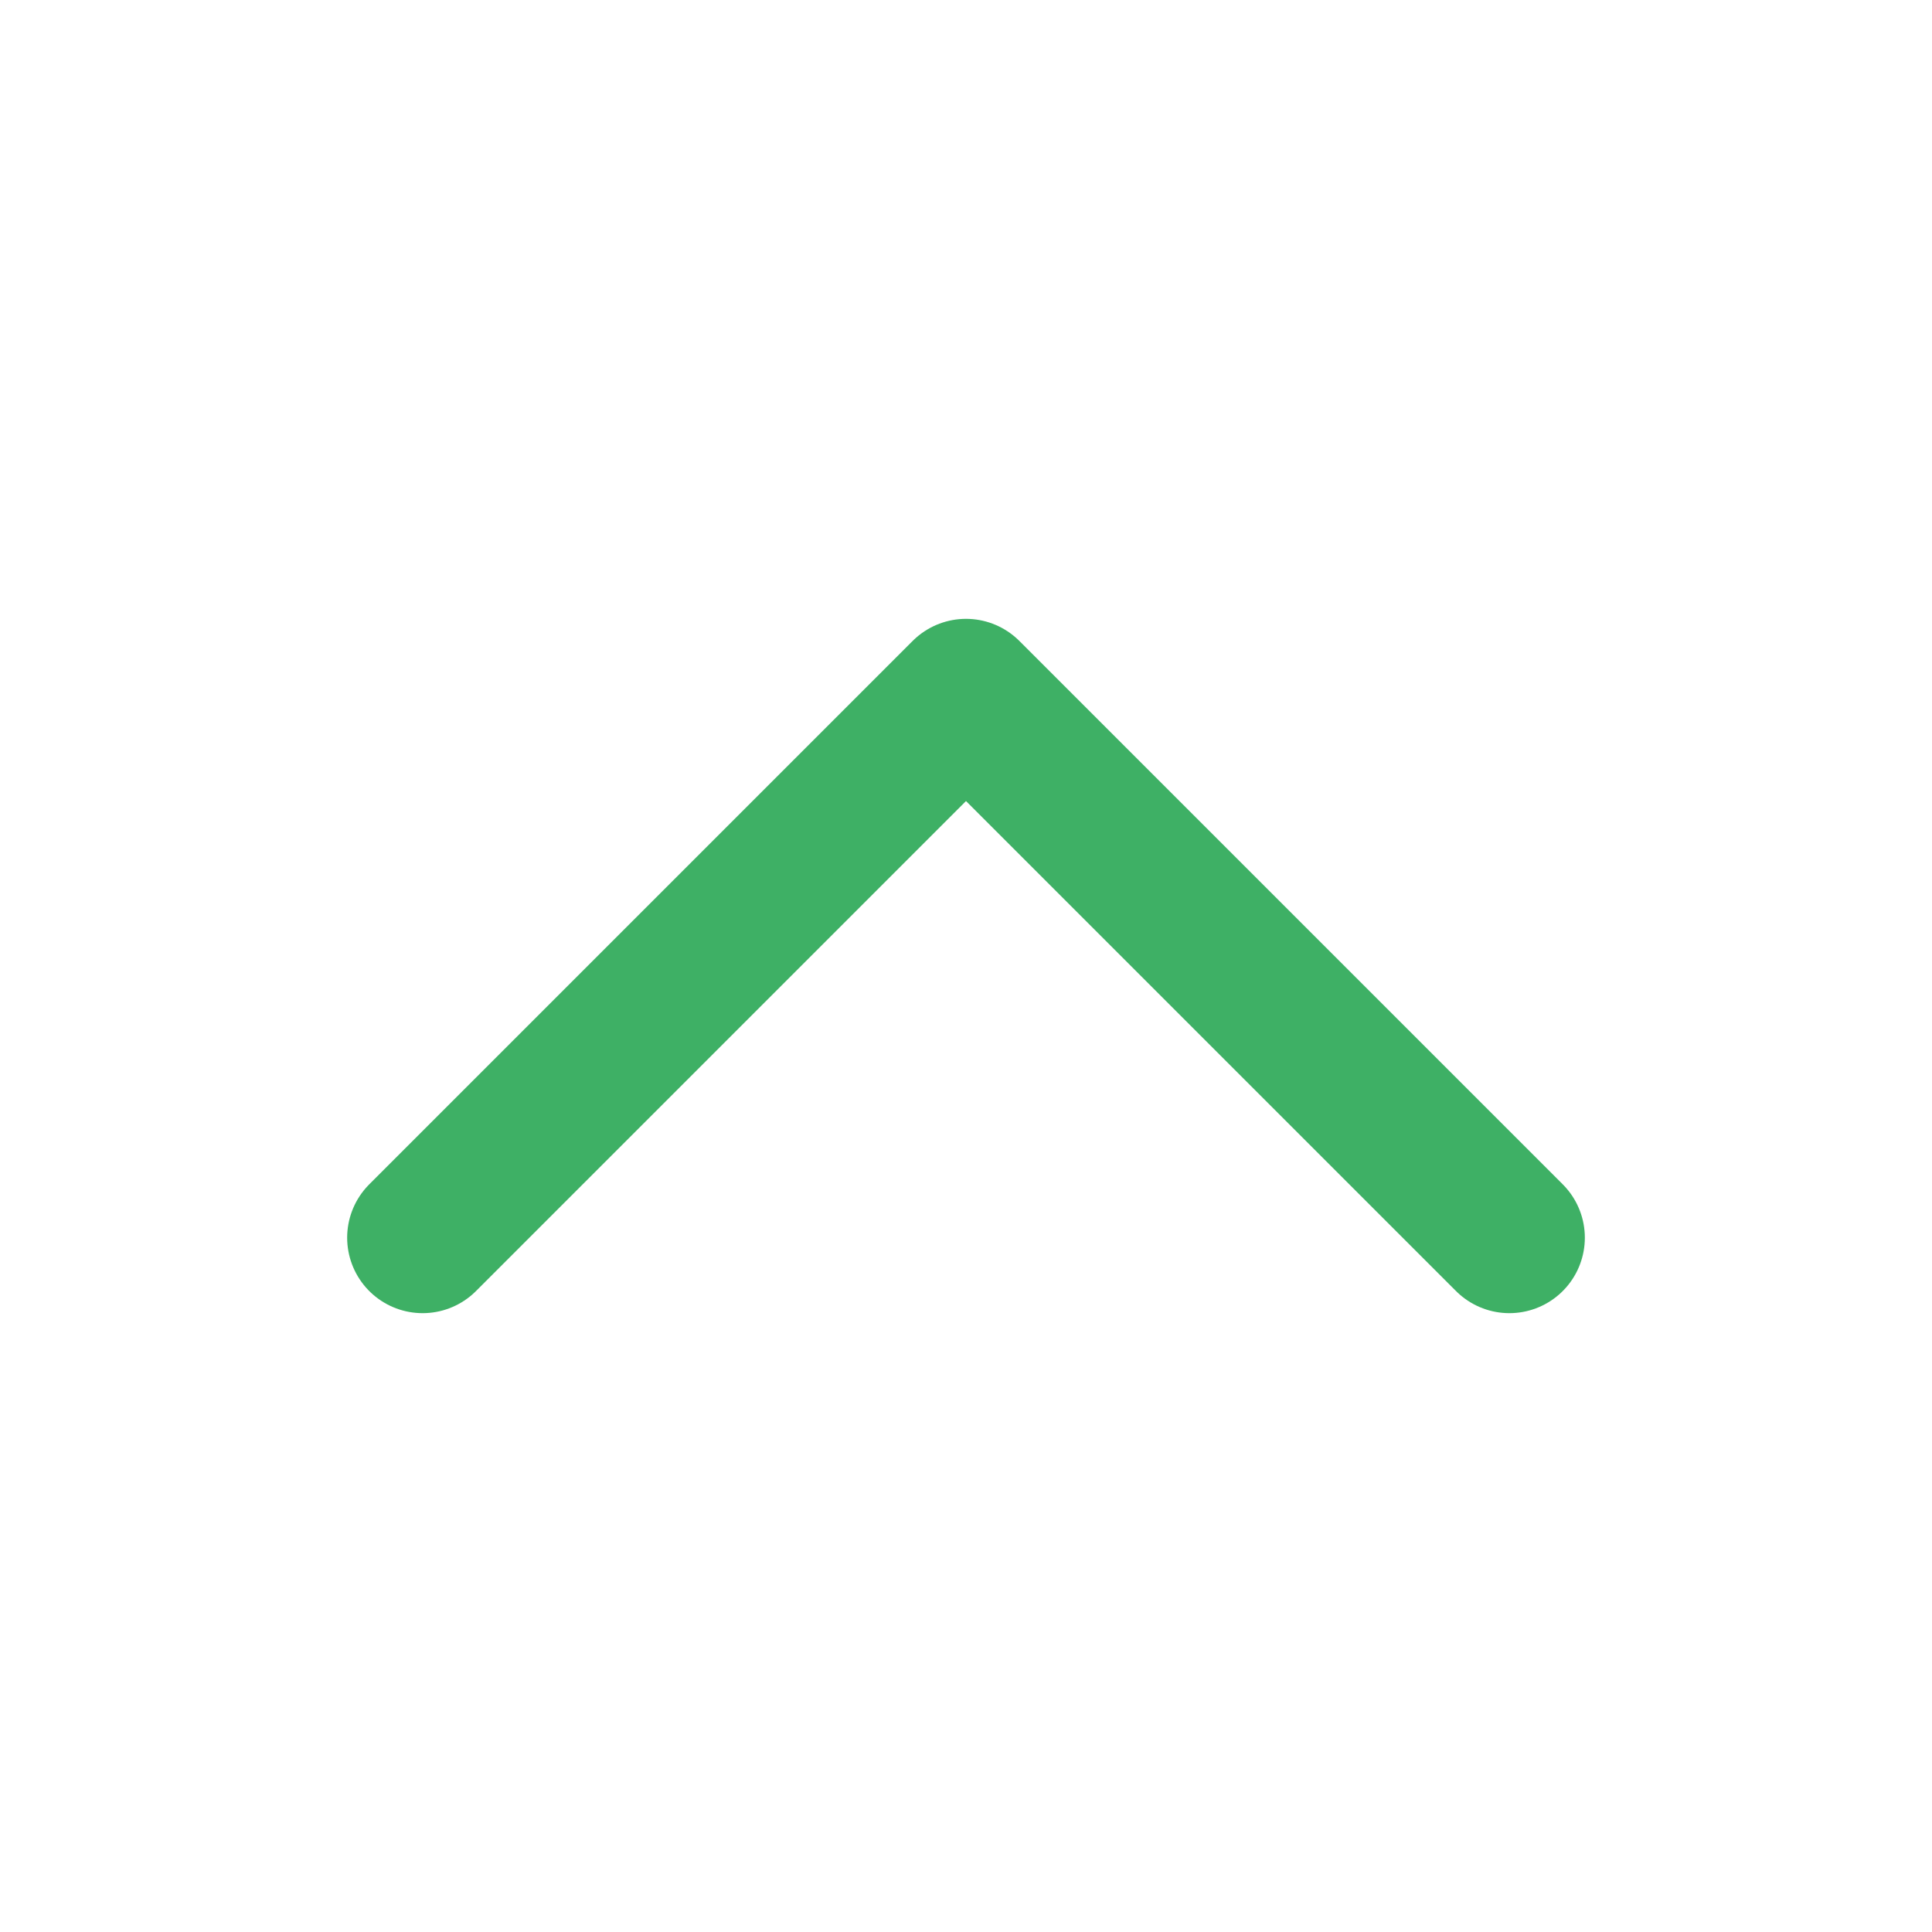
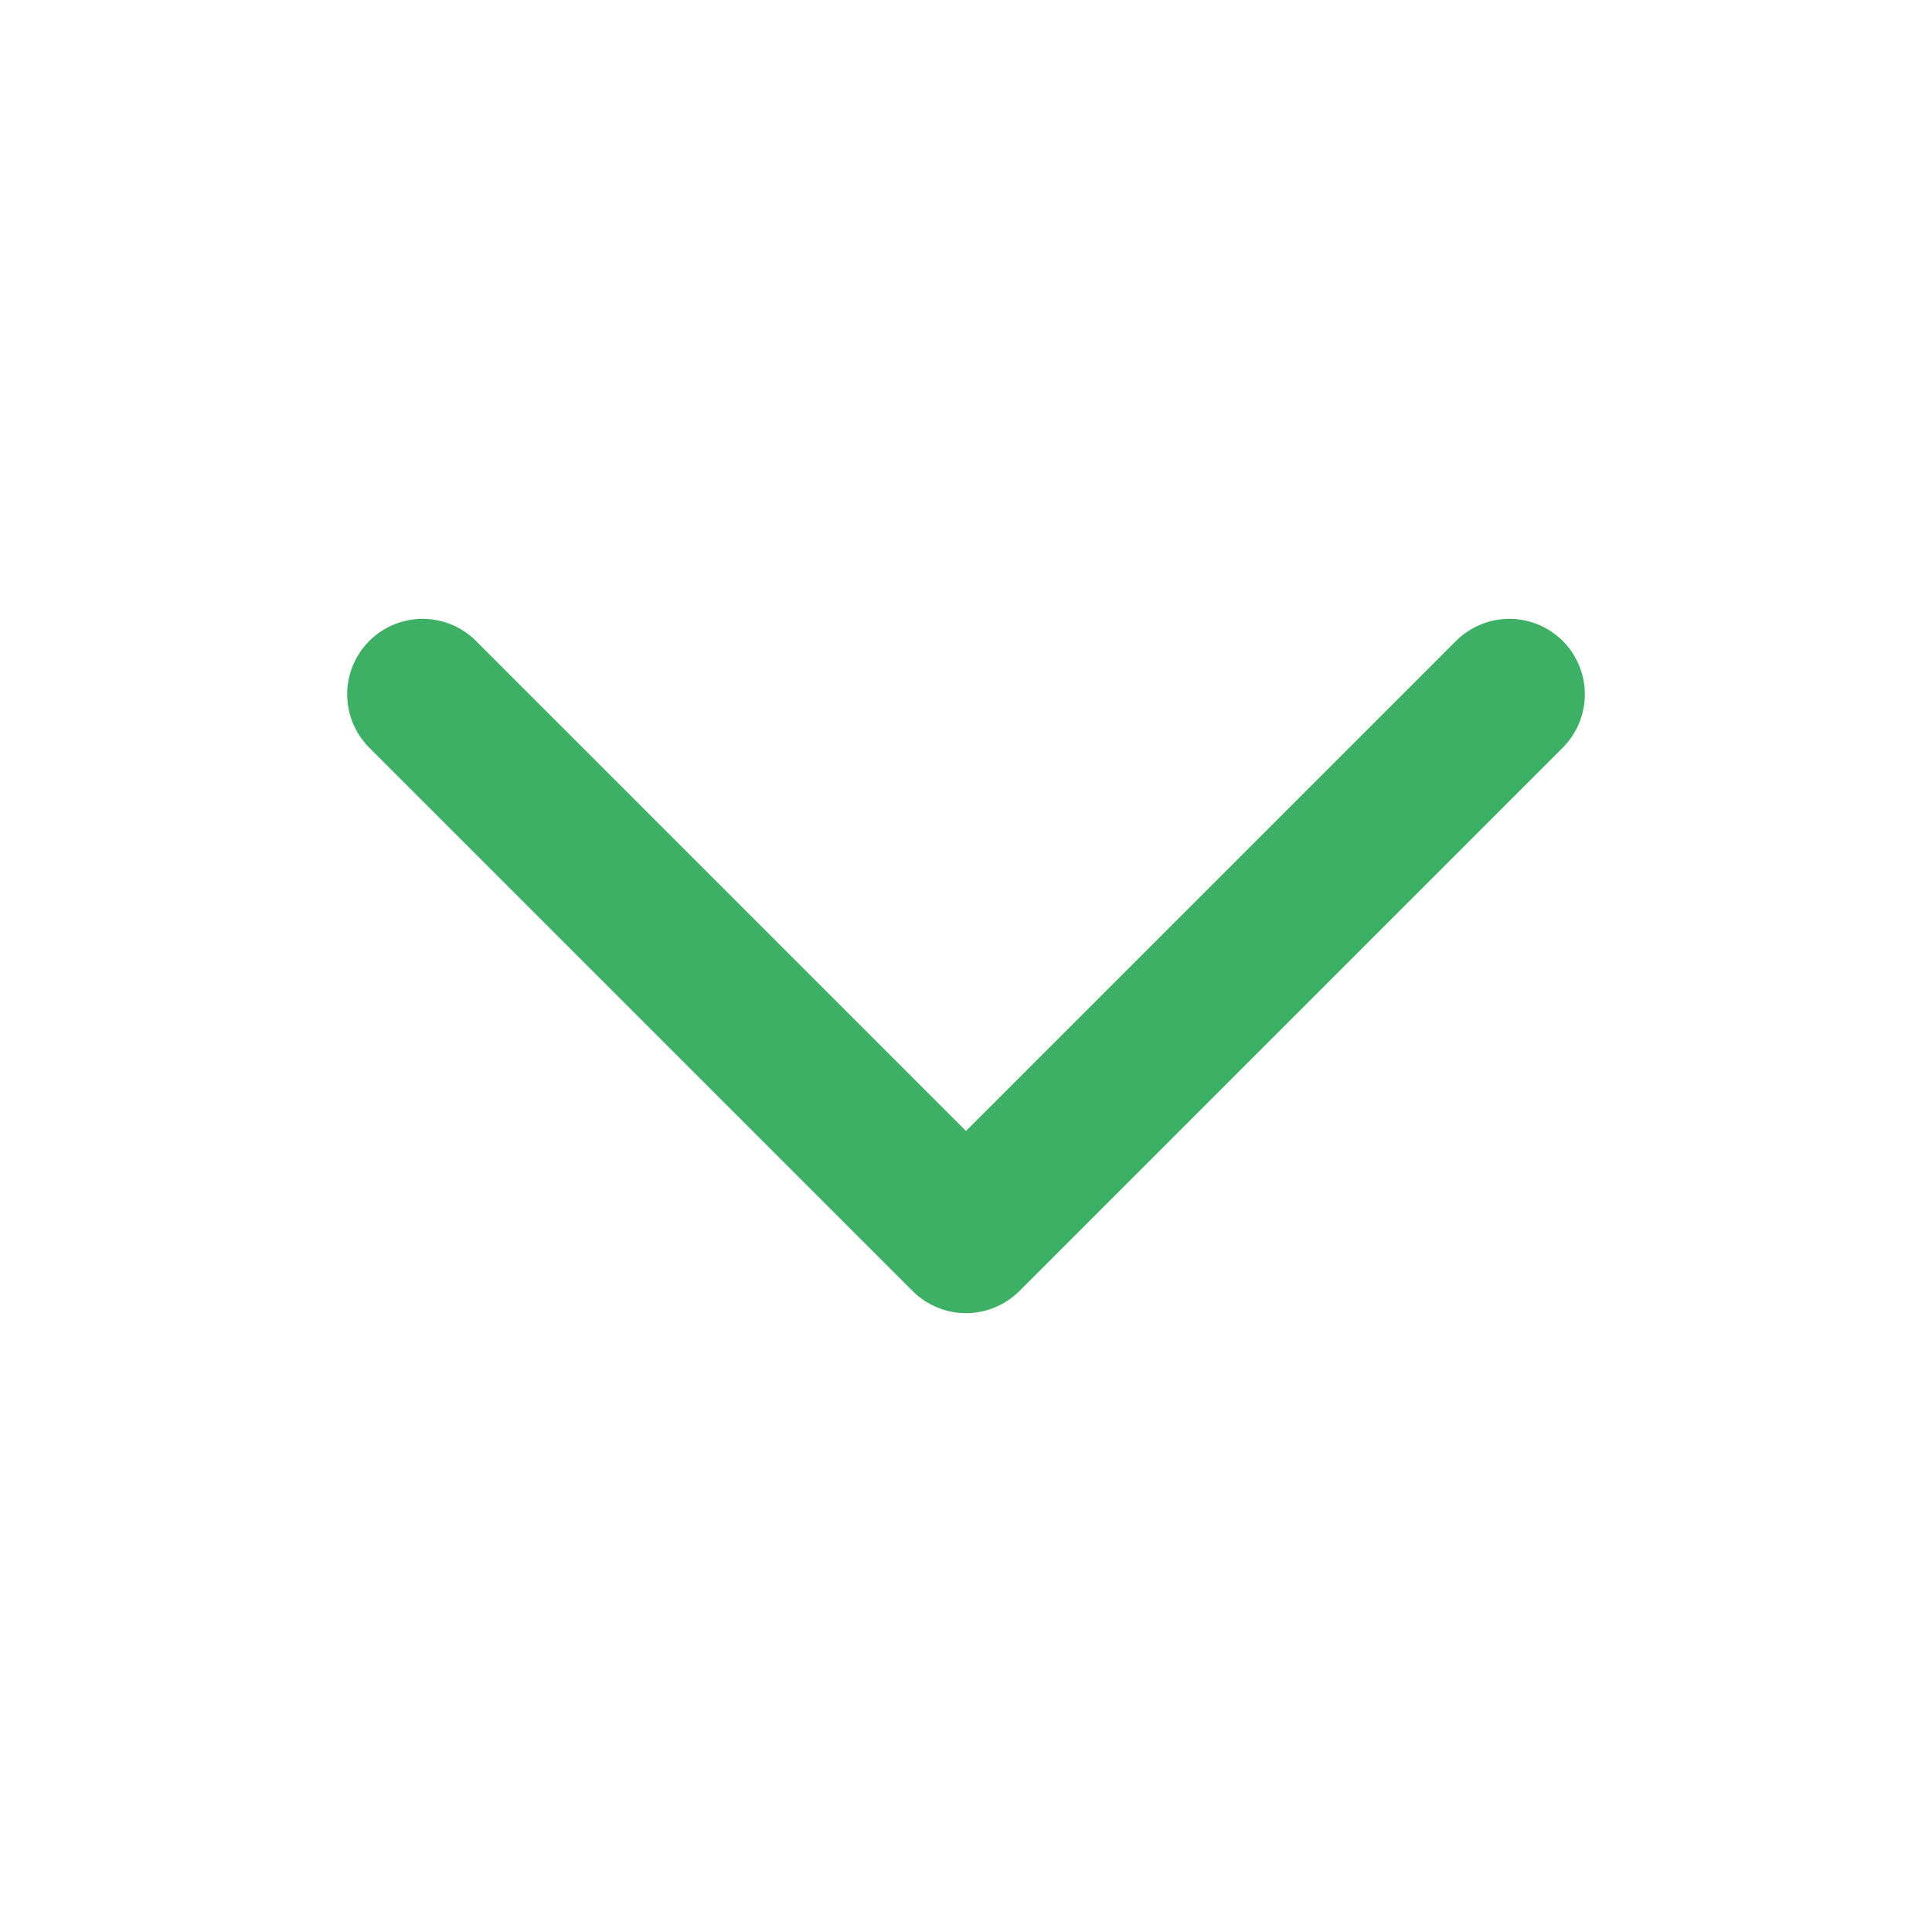
<svg xmlns="http://www.w3.org/2000/svg" width="16" height="16" viewBox="0 0 16 16" fill="none">
-   <path d="M12.5 10.25L8 5.75L3.5 10.25" stroke="#3EB065" stroke-width="1.25" stroke-linecap="round" stroke-linejoin="round" />
+   <path d="M3.5 5.75L8 10.25L12.5 5.75" stroke="#3EB065" stroke-width="1.25" stroke-linecap="round" stroke-linejoin="round" />
</svg>
